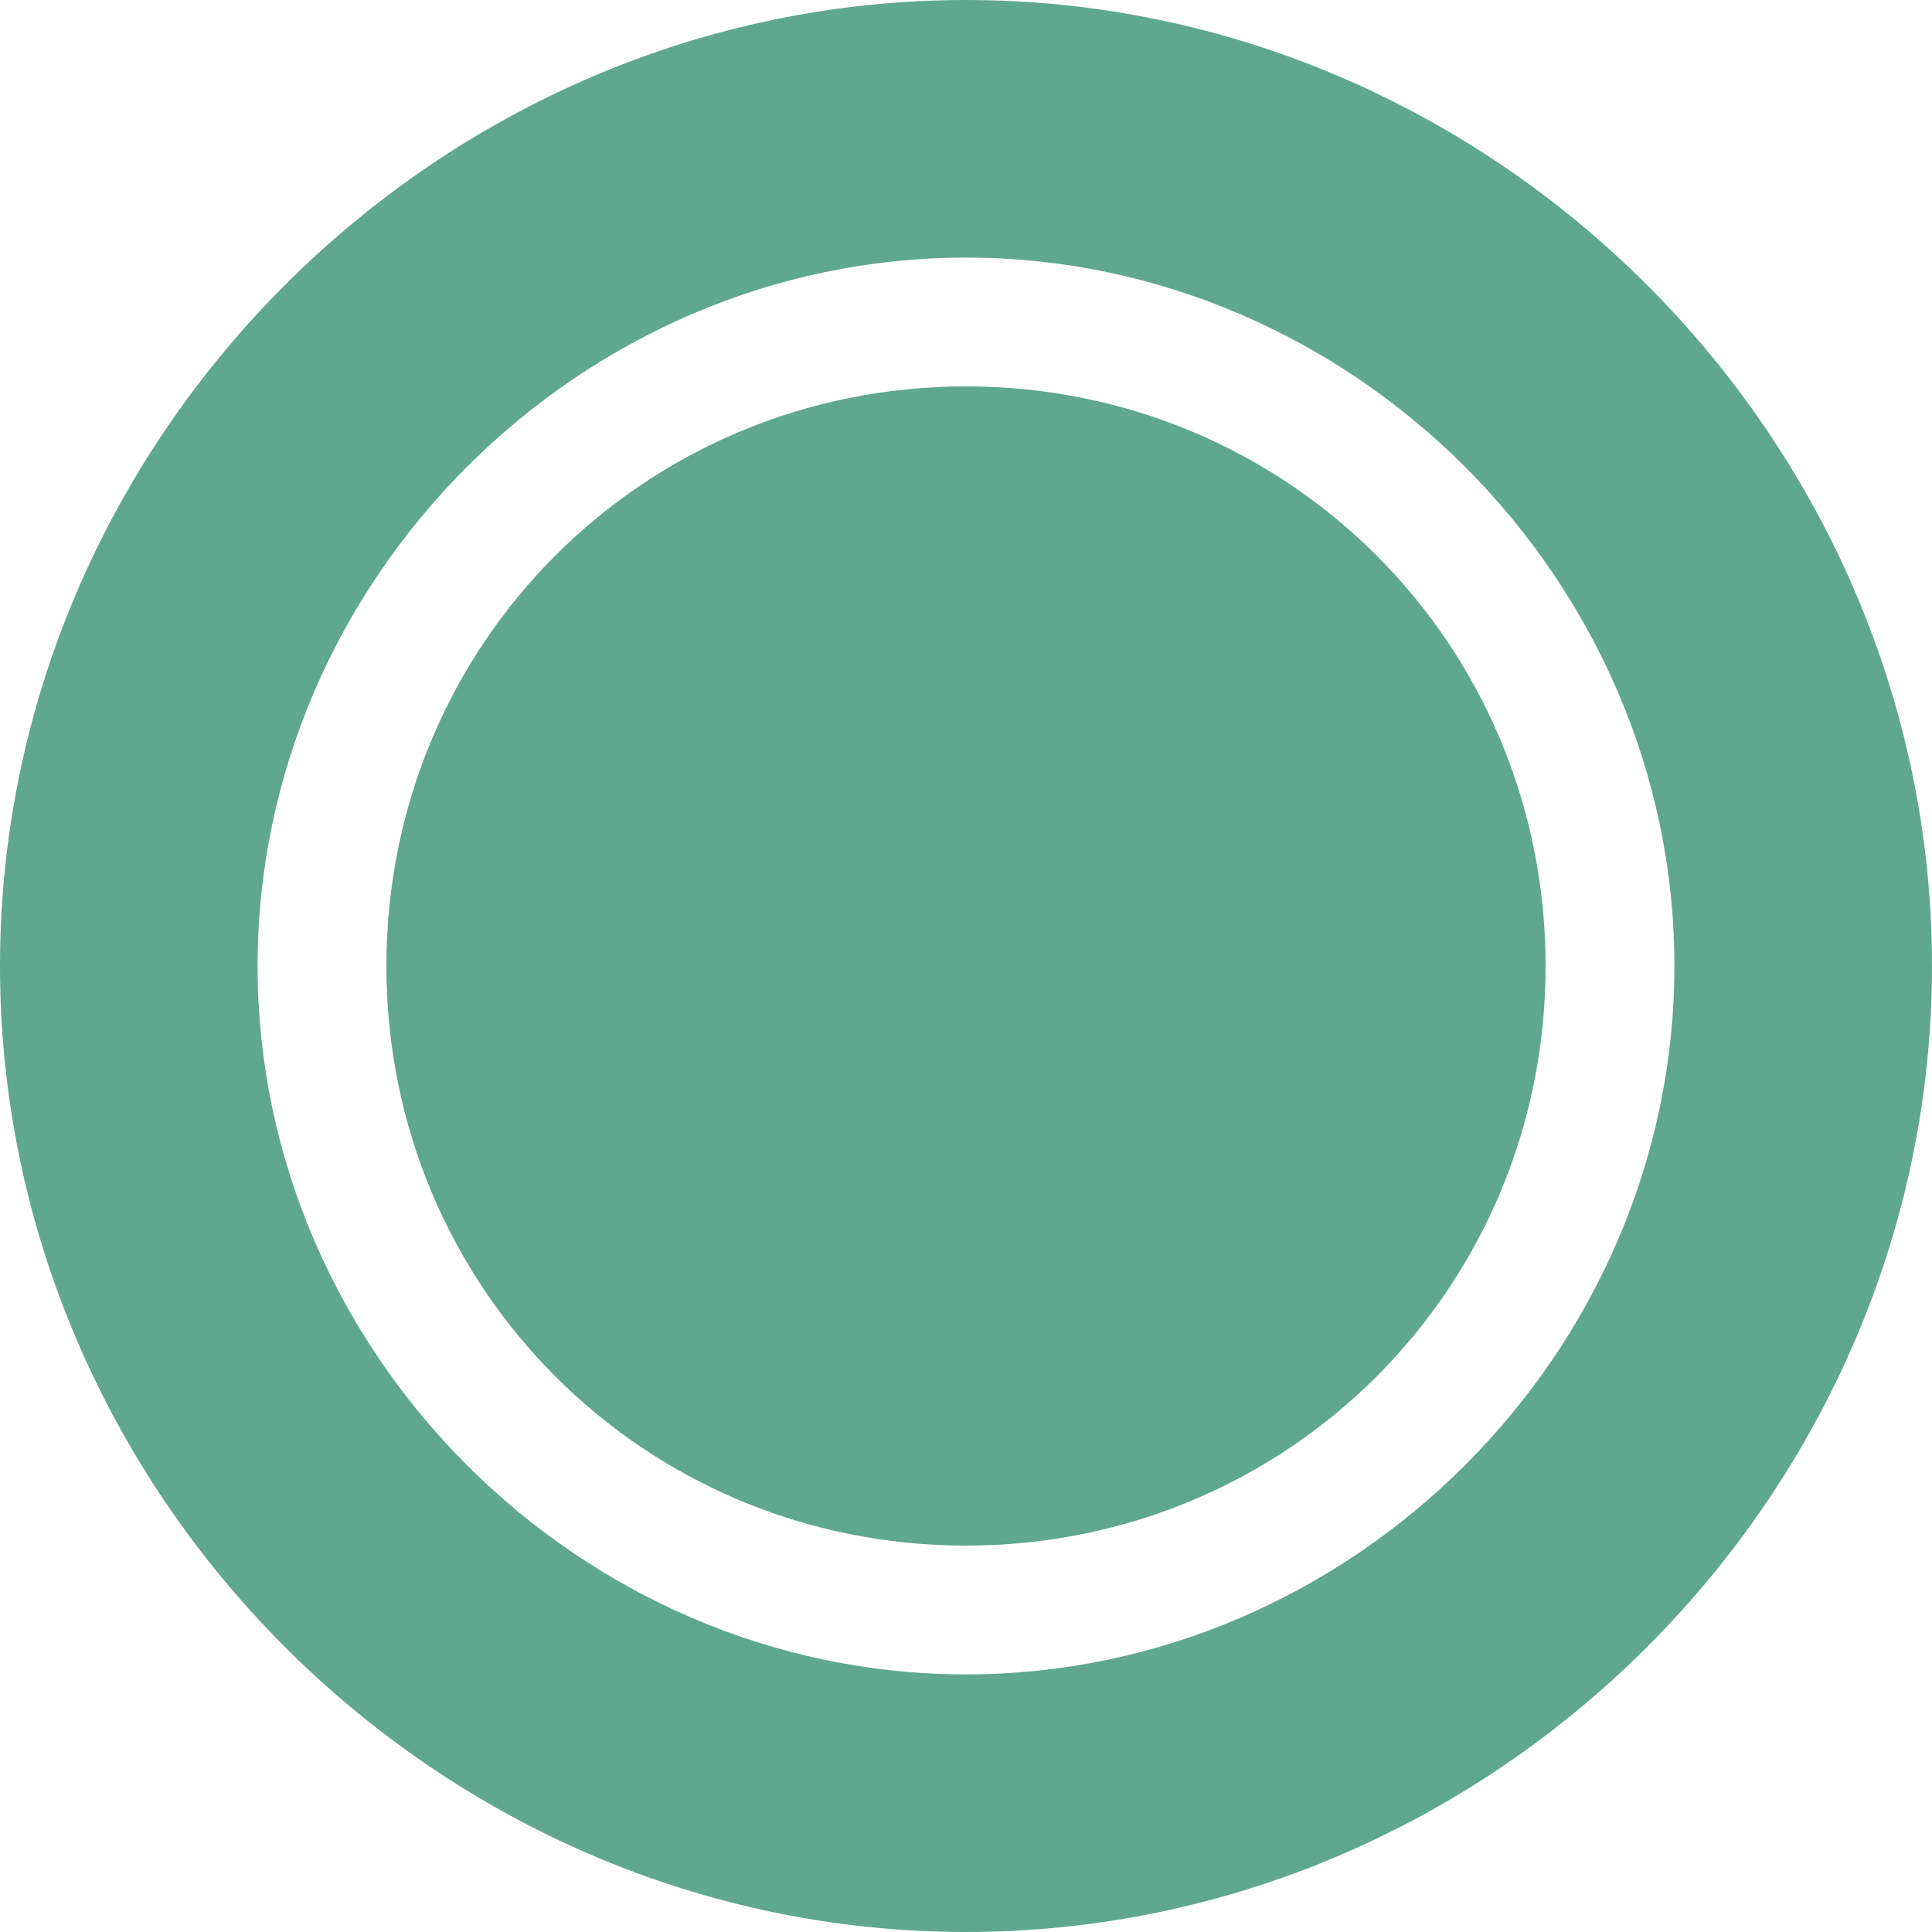
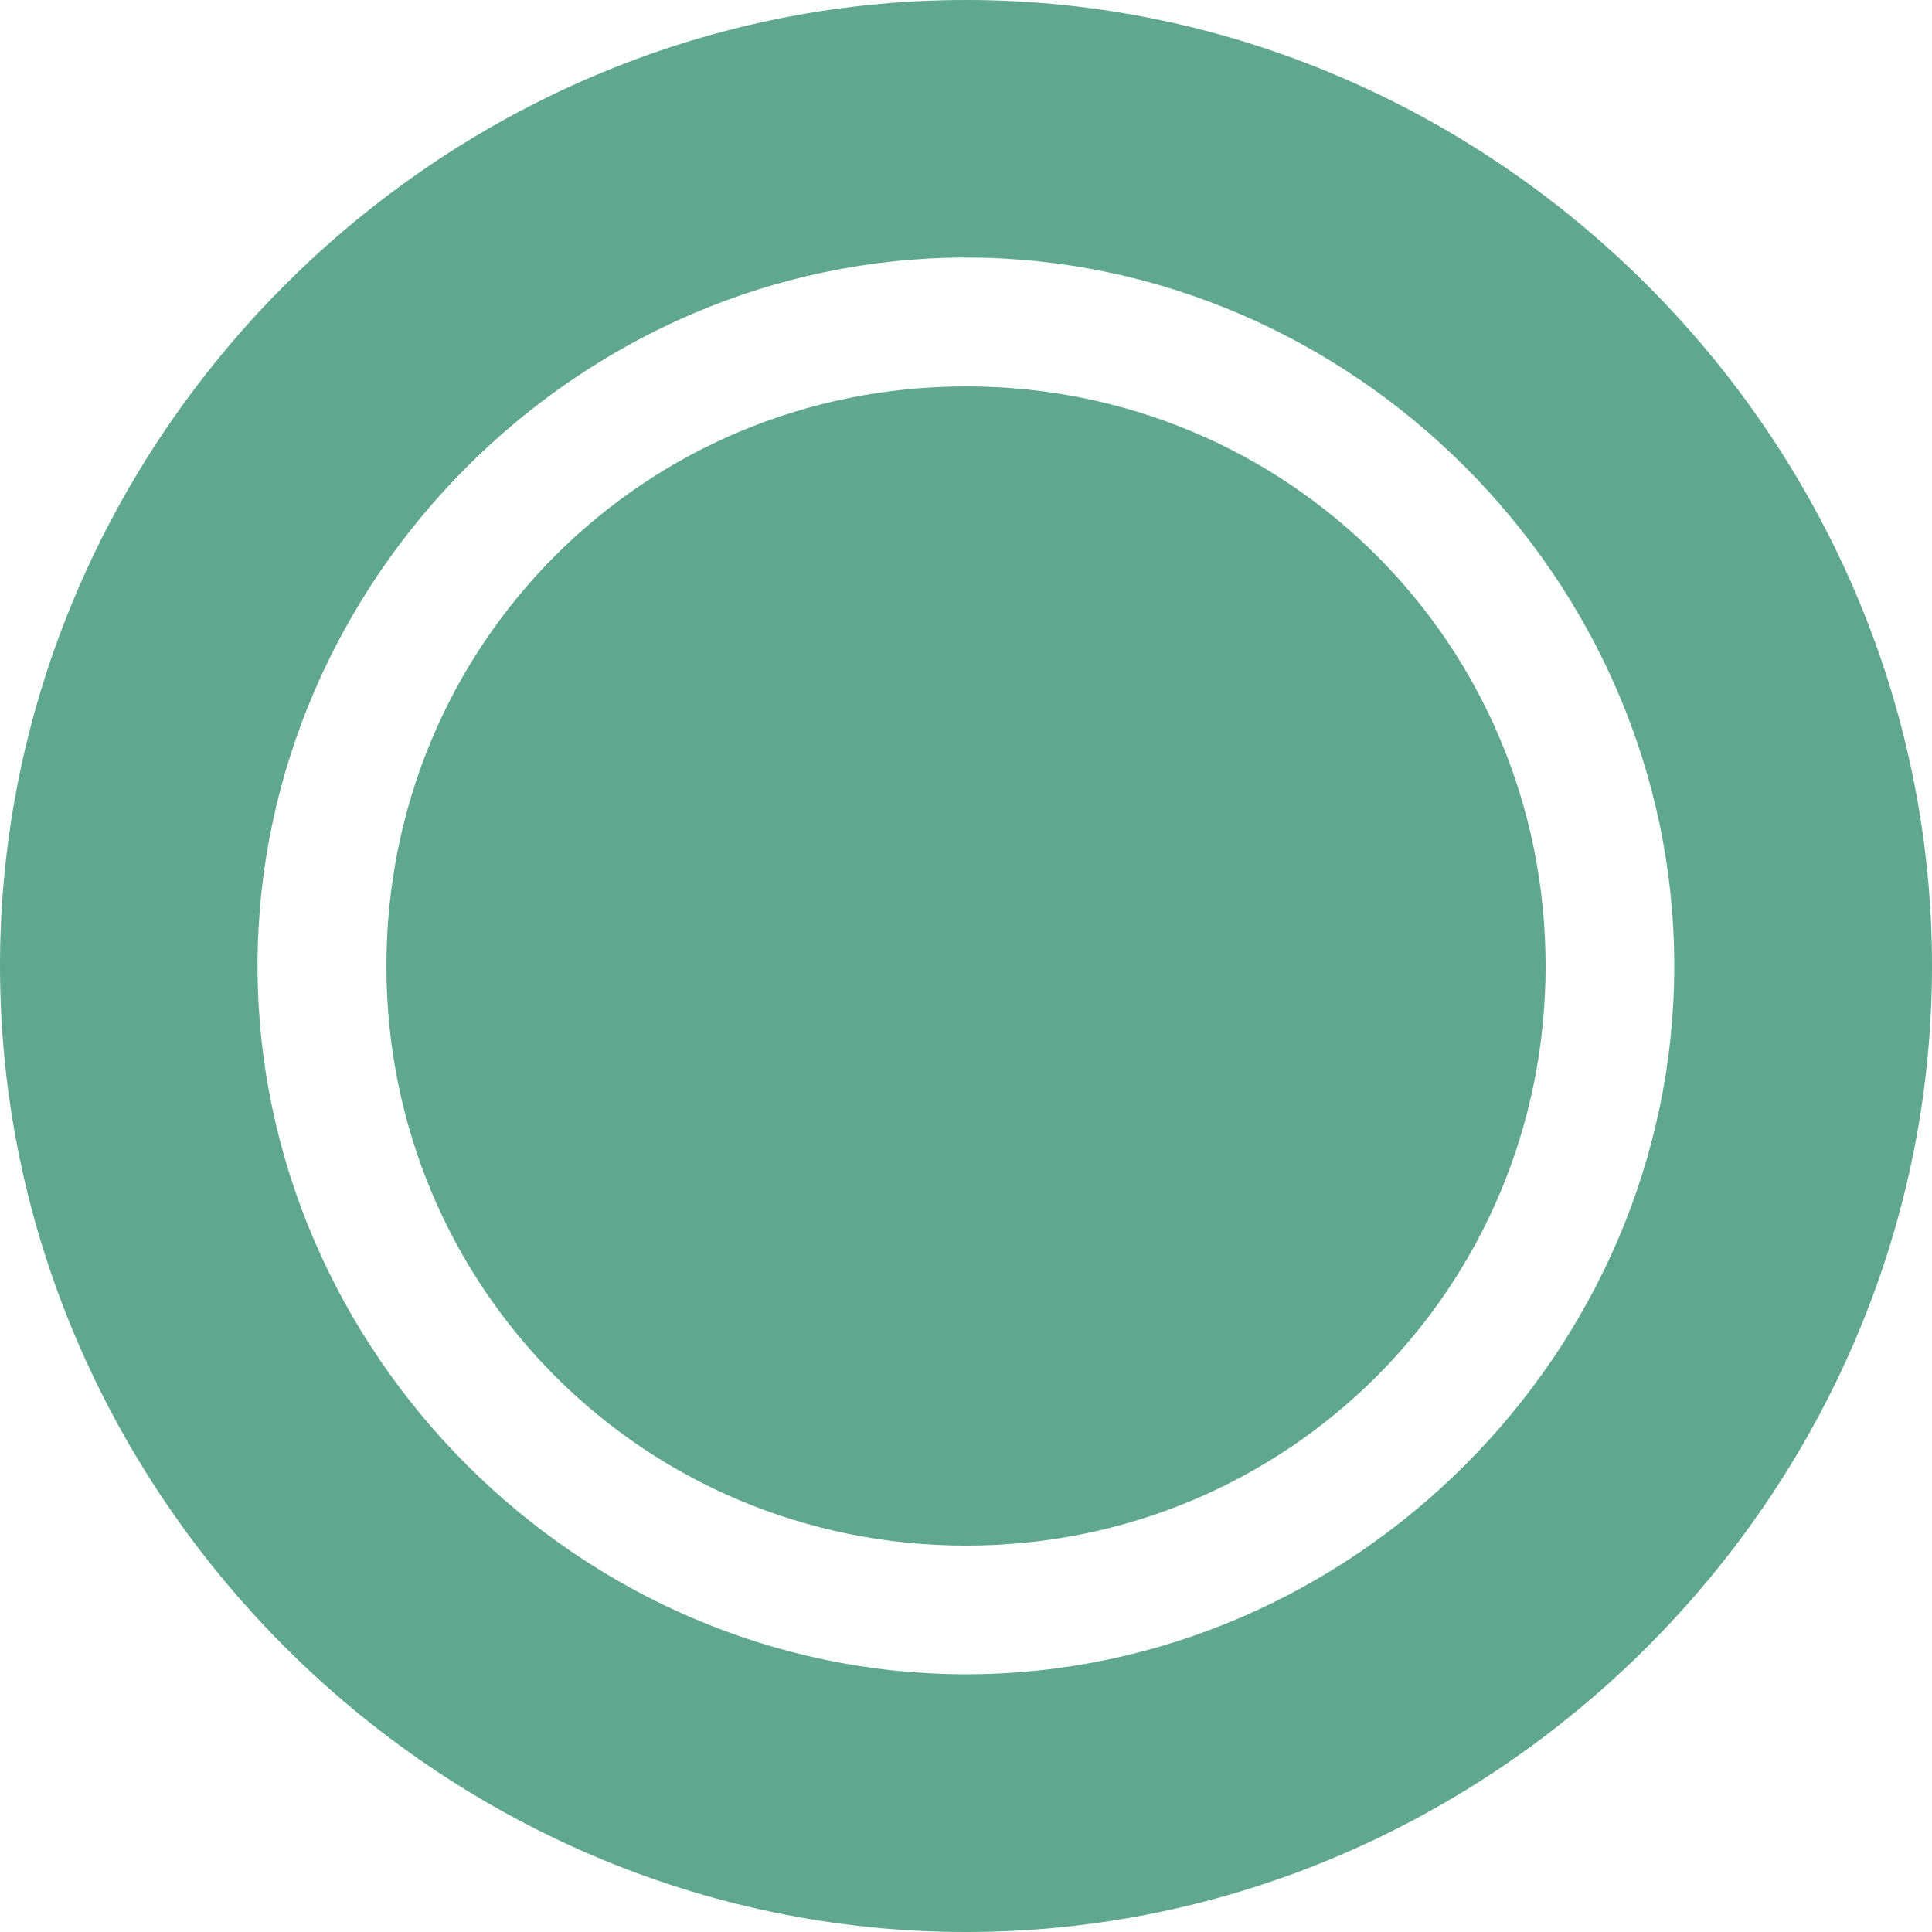
- <svg xmlns="http://www.w3.org/2000/svg" version="1.1" id="Layer_1" x="0px" y="0px" width="93.75px" height="93.75px" viewBox="0 0 93.75 93.75" enable-background="new 0 0 93.75 93.75" xml:space="preserve">
-   <path fill="#5FA88F" d="M46.875,75C62.5,75,75,62.5,75,46.875S62.5,18.75,46.875,18.75S18.75,31.25,18.75,46.875S31.25,75,46.875,75  " />
-   <path fill="#5FA88F" d="M46.875,93.75C21.25,93.75,0,72.5,0,46.875S21.25,0,46.875,0S93.75,21.25,93.75,46.875  S72.5,93.75,46.875,93.75z M46.875,12.5C28.125,12.5,12.5,28.125,12.5,46.875S28.125,81.25,46.875,81.25S81.25,65.625,81.25,46.875  S65.625,12.5,46.875,12.5z" />
+ <svg xmlns="http://www.w3.org/2000/svg" version="1.1" id="marker" x="0px" y="0px" width="20px" height="20px" viewBox="0 0 20 20" enable-background="new 0 0 20 20" xml:space="preserve">
+   <path fill="#5FA88F" d="M10,4c-3.334,0-6,2.666-6,6c0,3.332,2.666,6,6,6c3.332,0,6-2.668,6-6C16,6.666,13.332,4,10,4z" />
+   <path fill="#5FA88F" d="M10,0C4.532,0,0,4.532,0,10c0,5.467,4.532,10,10,10c5.467,0,10-4.533,10-10C20,4.532,15.465,0,10,0z   M10,17.332C6,17.332,2.666,14,2.666,10S6,2.666,10,2.666S17.332,6,17.332,10S14,17.332,10,17.332z" />
</svg>
